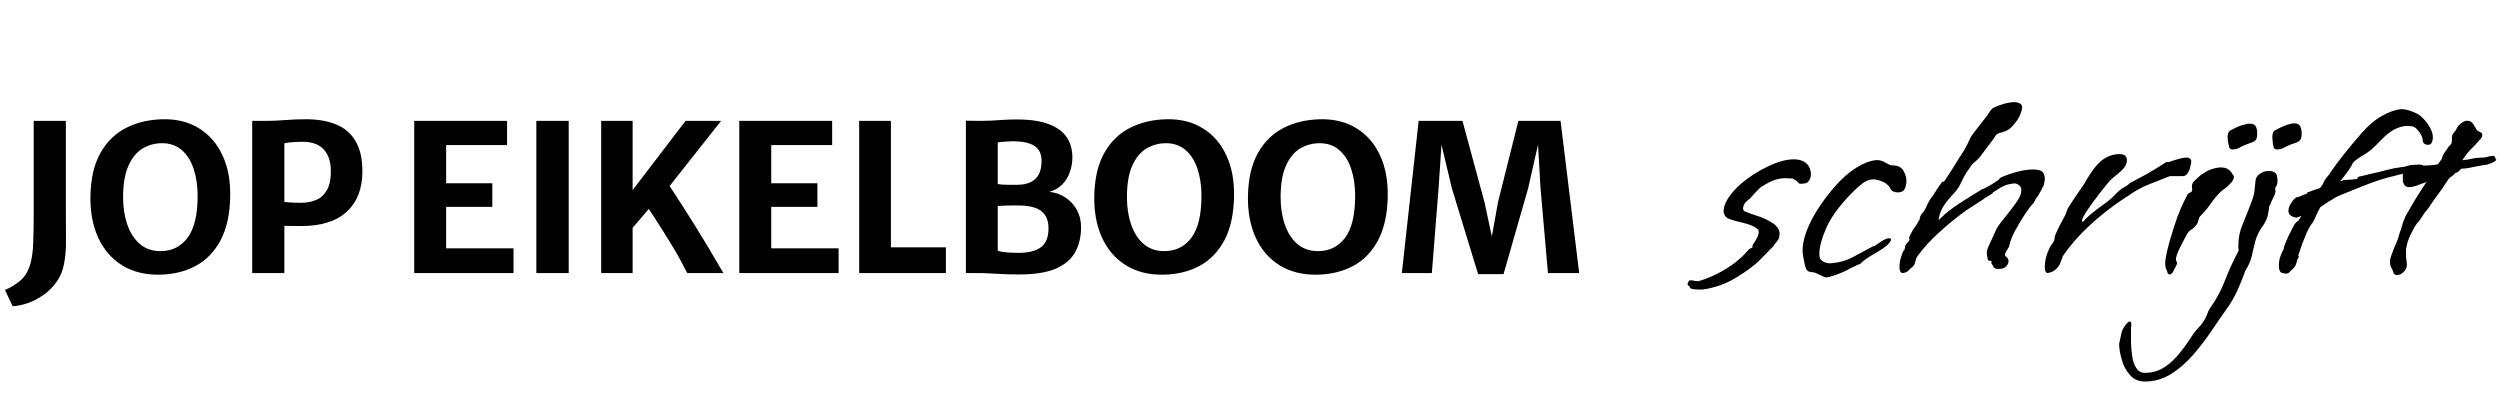
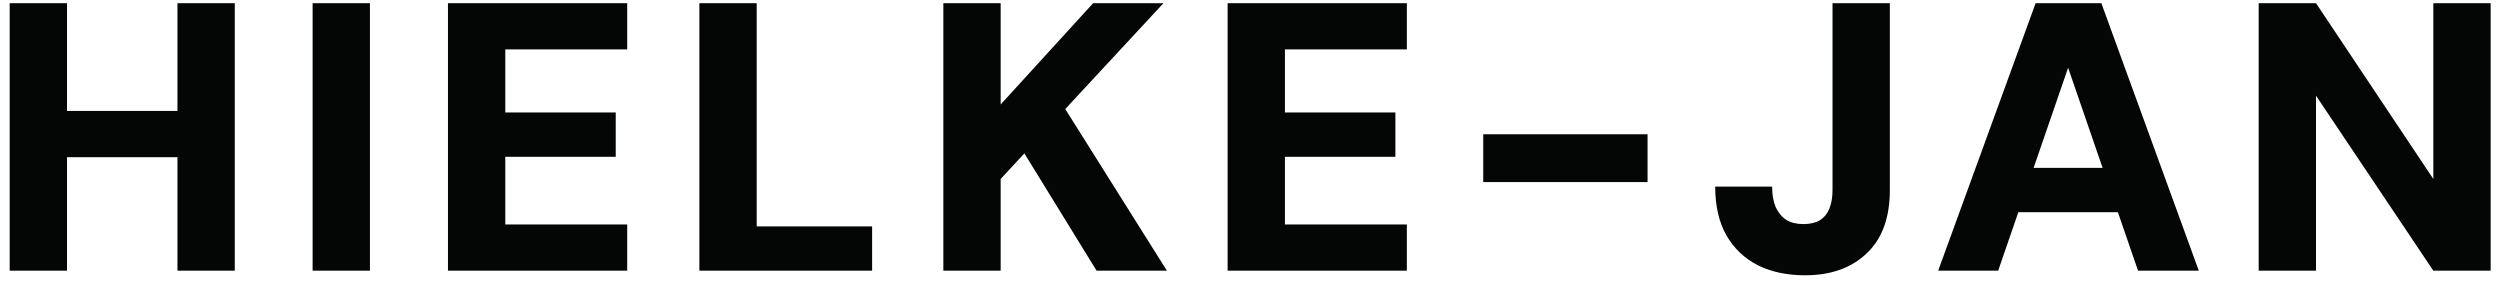
- <svg xmlns="http://www.w3.org/2000/svg" width="293" height="46" viewBox="0 0 293 46" fill="none">
-   <path d="M1.48 35.888L0.58 33.98C1.172 33.748 1.756 33.396 2.332 32.924C2.908 32.46 3.32 31.78 3.568 30.884C3.752 30.228 3.86 29.412 3.892 28.436C3.932 27.46 3.952 26.272 3.952 24.872V14.168H7.72V24.824C7.72 25.984 7.724 27.08 7.732 28.112C7.748 29.144 7.672 30.084 7.504 30.932C7.352 31.756 7.048 32.476 6.592 33.092C6.144 33.708 5.616 34.22 5.008 34.628C4.408 35.036 3.796 35.344 3.172 35.552C2.548 35.76 1.984 35.872 1.48 35.888ZM18.735 32.192C17.023 32.224 15.551 31.86 14.319 31.1C13.087 30.332 12.151 29.252 11.511 27.86C10.871 26.46 10.567 24.832 10.599 22.976C10.639 20.92 11.031 19.236 11.775 17.924C12.519 16.604 13.523 15.624 14.787 14.984C16.051 14.344 17.483 14.008 19.083 13.976C20.723 13.944 22.139 14.3 23.331 15.044C24.531 15.78 25.447 16.836 26.079 18.212C26.719 19.58 27.019 21.196 26.979 23.06C26.939 25.116 26.563 26.816 25.851 28.16C25.139 29.496 24.171 30.496 22.947 31.16C21.723 31.816 20.319 32.16 18.735 32.192ZM18.807 29.432C20.143 29.432 21.203 28.908 21.987 27.86C22.771 26.812 23.163 25.172 23.163 22.94C23.163 21.772 23.007 20.724 22.695 19.796C22.391 18.868 21.931 18.136 21.315 17.6C20.699 17.056 19.927 16.784 18.999 16.784C18.167 16.784 17.403 16.992 16.707 17.408C16.019 17.824 15.467 18.496 15.051 19.424C14.635 20.352 14.427 21.584 14.427 23.12C14.427 24.296 14.591 25.36 14.919 26.312C15.247 27.264 15.735 28.024 16.383 28.592C17.031 29.152 17.839 29.432 18.807 29.432ZM29.56 32V14.168H31.084C31.868 14.168 32.648 14.136 33.424 14.072C34.2 14.008 35.012 13.976 35.86 13.976C37.236 13.976 38.416 14.18 39.4 14.588C40.384 14.988 41.14 15.636 41.668 16.532C42.204 17.428 42.472 18.608 42.472 20.072C42.472 22.112 41.86 23.692 40.636 24.812C39.42 25.932 37.656 26.492 35.344 26.492C34.84 26.492 34.428 26.488 34.108 26.48C33.796 26.472 33.536 26.468 33.328 26.468V32H29.56ZM33.328 23.66C33.632 23.7 33.944 23.728 34.264 23.744C34.592 23.76 34.928 23.768 35.272 23.768C35.912 23.768 36.496 23.66 37.024 23.444C37.56 23.228 37.984 22.852 38.296 22.316C38.616 21.78 38.776 21.028 38.776 20.06C38.776 18.924 38.48 18.056 37.888 17.456C37.296 16.856 36.404 16.576 35.212 16.616C34.908 16.624 34.588 16.64 34.252 16.664C33.916 16.688 33.608 16.728 33.328 16.784V23.66ZM48.545 32V14.168H59.429V17H52.289V21.476H57.701V24.248H52.289V29.108H60.185V32H48.545ZM62.86 32V14.168H66.652V32H62.86ZM70.46 32V14.168H74.144V22.28L80.348 14.168H84.512L77.636 22.868L76.892 23.492L73.604 27.332L74.144 24.836V32H70.46ZM79.82 30.62C79.508 30.044 79.176 29.464 78.824 28.88C78.472 28.288 78.112 27.704 77.744 27.128C77.384 26.552 77.028 25.996 76.676 25.46C76.324 24.924 75.992 24.416 75.68 23.936L77.012 22.664L78.164 21.356C78.364 21.628 78.636 22.032 78.98 22.568C79.332 23.096 79.724 23.704 80.156 24.392C80.596 25.08 81.048 25.796 81.512 26.54C81.976 27.284 82.424 28.016 82.856 28.736C83.288 29.456 83.676 30.112 84.02 30.704C84.108 30.848 84.192 30.992 84.272 31.136C84.36 31.28 84.444 31.424 84.524 31.568C84.612 31.712 84.7 31.856 84.788 32H80.552C80.448 31.84 80.348 31.664 80.252 31.472C80.164 31.272 80.02 30.988 79.82 30.62ZM86.644 32V14.168H97.528V17H90.388V21.476H95.8V24.248H90.388V29.108H98.284V32H86.644ZM100.695 32V14.168H104.415V28.988H110.859V32H100.695ZM113.202 32V14.144L115.014 14.168C115.414 14.168 115.822 14.156 116.238 14.132C116.654 14.1 117.102 14.072 117.582 14.048C118.062 14.016 118.602 14 119.202 14C120.73 14 121.97 14.184 122.922 14.552C123.882 14.912 124.582 15.424 125.022 16.088C125.462 16.752 125.682 17.536 125.682 18.44C125.682 19.04 125.582 19.62 125.382 20.18C125.19 20.732 124.894 21.212 124.494 21.62C124.094 22.028 123.59 22.316 122.982 22.484C123.686 22.556 124.318 22.78 124.878 23.156C125.438 23.524 125.882 24.008 126.21 24.608C126.538 25.2 126.702 25.868 126.702 26.612C126.702 27.7 126.482 28.66 126.042 29.492C125.61 30.324 124.862 30.98 123.798 31.46C122.742 31.932 121.27 32.168 119.382 32.168C118.614 32.168 117.822 32.144 117.006 32.096C116.198 32.056 115.558 32.024 115.086 32H113.202ZM116.934 21.572C117.078 21.596 117.25 21.616 117.45 21.632C117.65 21.64 117.858 21.648 118.074 21.656C118.298 21.656 118.506 21.656 118.698 21.656C118.898 21.656 119.074 21.656 119.226 21.656C120.122 21.656 120.818 21.436 121.314 20.996C121.818 20.556 122.07 19.836 122.07 18.836C122.07 18.02 121.782 17.436 121.206 17.084C120.638 16.732 119.814 16.556 118.734 16.556C118.614 16.556 118.426 16.564 118.17 16.58C117.914 16.588 117.666 16.604 117.426 16.628C117.186 16.644 117.022 16.672 116.934 16.712V21.572ZM116.934 29.36C117.046 29.432 117.246 29.488 117.534 29.528C117.83 29.568 118.146 29.596 118.482 29.612C118.818 29.628 119.118 29.636 119.382 29.636C120.518 29.636 121.386 29.42 121.986 28.988C122.586 28.548 122.886 27.804 122.886 26.756C122.886 25.852 122.602 25.18 122.034 24.74C121.474 24.3 120.574 24.08 119.334 24.08C119.158 24.08 118.954 24.08 118.722 24.08C118.498 24.08 118.266 24.084 118.026 24.092C117.794 24.1 117.582 24.108 117.39 24.116C117.198 24.124 117.046 24.14 116.934 24.164V29.36ZM136.384 32.192C134.672 32.224 133.2 31.86 131.968 31.1C130.736 30.332 129.8 29.252 129.16 27.86C128.52 26.46 128.216 24.832 128.248 22.976C128.288 20.92 128.68 19.236 129.424 17.924C130.168 16.604 131.172 15.624 132.436 14.984C133.7 14.344 135.132 14.008 136.732 13.976C138.372 13.944 139.788 14.3 140.98 15.044C142.18 15.78 143.096 16.836 143.728 18.212C144.368 19.58 144.668 21.196 144.628 23.06C144.588 25.116 144.212 26.816 143.5 28.16C142.788 29.496 141.82 30.496 140.596 31.16C139.372 31.816 137.968 32.16 136.384 32.192ZM136.456 29.432C137.792 29.432 138.852 28.908 139.636 27.86C140.42 26.812 140.812 25.172 140.812 22.94C140.812 21.772 140.656 20.724 140.344 19.796C140.04 18.868 139.58 18.136 138.964 17.6C138.348 17.056 137.576 16.784 136.648 16.784C135.816 16.784 135.052 16.992 134.356 17.408C133.668 17.824 133.116 18.496 132.7 19.424C132.284 20.352 132.076 21.584 132.076 23.12C132.076 24.296 132.24 25.36 132.568 26.312C132.896 27.264 133.384 28.024 134.032 28.592C134.68 29.152 135.488 29.432 136.456 29.432ZM154.396 32.192C152.684 32.224 151.212 31.86 149.98 31.1C148.748 30.332 147.812 29.252 147.172 27.86C146.532 26.46 146.228 24.832 146.26 22.976C146.3 20.92 146.692 19.236 147.436 17.924C148.18 16.604 149.184 15.624 150.448 14.984C151.712 14.344 153.144 14.008 154.744 13.976C156.384 13.944 157.8 14.3 158.992 15.044C160.192 15.78 161.108 16.836 161.74 18.212C162.38 19.58 162.68 21.196 162.64 23.06C162.6 25.116 162.224 26.816 161.512 28.16C160.8 29.496 159.832 30.496 158.608 31.16C157.384 31.816 155.98 32.16 154.396 32.192ZM154.468 29.432C155.804 29.432 156.864 28.908 157.648 27.86C158.432 26.812 158.824 25.172 158.824 22.94C158.824 21.772 158.668 20.724 158.356 19.796C158.052 18.868 157.592 18.136 156.976 17.6C156.36 17.056 155.588 16.784 154.66 16.784C153.828 16.784 153.064 16.992 152.368 17.408C151.68 17.824 151.128 18.496 150.712 19.424C150.296 20.352 150.088 21.584 150.088 23.12C150.088 24.296 150.252 25.36 150.58 26.312C150.908 27.264 151.396 28.024 152.044 28.592C152.692 29.152 153.5 29.432 154.468 29.432ZM164.297 32L166.265 14.168H171.401L173.981 23.696L174.845 27.716L175.565 23.696L177.953 14.168H182.897L185.081 32H181.421L180.545 22.004L180.257 16.952L179.093 22.088L176.213 32.132H173.237L170.165 22.088L168.941 16.952L168.605 22.004L167.813 32H164.297Z" fill="black" />
-   <path d="M199.286 33.938C198.923 33.938 198.617 33.915 198.368 33.87C198.119 33.825 198.005 33.723 198.028 33.564C197.983 33.564 197.915 33.519 197.824 33.428L197.79 33.36C197.79 33.179 197.847 33.031 197.96 32.918L197.994 32.884C198.017 32.861 198.051 32.85 198.096 32.85C198.255 32.85 198.436 32.873 198.64 32.918C198.844 32.963 198.991 32.975 199.082 32.952C200.057 32.657 200.941 32.283 201.734 31.83C202.55 31.377 203.241 30.901 203.808 30.402C204.035 30.221 204.239 30.028 204.42 29.824C204.624 29.62 204.805 29.427 204.964 29.246C205.009 29.178 205.077 29.133 205.168 29.11C205.281 29.065 205.349 29.031 205.372 29.008L205.406 28.974C205.406 28.929 205.395 28.895 205.372 28.872C205.372 28.827 205.395 28.759 205.44 28.668C205.893 28.033 206.12 27.546 206.12 27.206C206.12 27.002 206.063 26.877 205.95 26.832C205.701 26.605 205.349 26.424 204.896 26.288C204.465 26.152 204.035 26.039 203.604 25.948C203.173 25.835 202.845 25.733 202.618 25.642C202.21 25.461 202.006 25.155 202.006 24.724C202.006 24.293 202.176 23.806 202.516 23.262C202.879 22.695 203.377 22.129 204.012 21.562C205.032 20.701 206.109 20.009 207.242 19.488C208.375 18.944 209.373 18.672 210.234 18.672C210.687 18.672 211.084 18.763 211.424 18.944C211.764 19.125 212.002 19.42 212.138 19.828C212.206 20.032 212.24 20.225 212.24 20.406C212.24 20.701 212.161 20.961 212.002 21.188C211.866 21.392 211.696 21.494 211.492 21.494C211.447 21.494 211.356 21.505 211.22 21.528C211.107 21.551 211.005 21.551 210.914 21.528C210.823 21.483 210.733 21.403 210.642 21.29C210.551 21.177 210.483 21.12 210.438 21.12H210.404C210.313 21.075 210.245 21.029 210.2 20.984C210.177 20.939 210.109 20.916 209.996 20.916H209.86L209.18 20.882C208.84 20.882 208.455 20.95 208.024 21.086C207.593 21.222 207.083 21.483 206.494 21.868V21.834C206.29 21.993 206.075 22.197 205.848 22.446C205.621 22.673 205.406 22.911 205.202 23.16C205.066 23.296 204.907 23.432 204.726 23.568C204.567 23.704 204.465 23.829 204.42 23.942C204.329 24.123 204.284 24.282 204.284 24.418C204.284 24.554 204.341 24.667 204.454 24.758C204.817 24.917 205.315 25.098 205.95 25.302C206.585 25.483 207.242 25.801 207.922 26.254C208.058 26.345 208.194 26.492 208.33 26.696C208.489 26.877 208.568 27.115 208.568 27.41C208.568 27.637 208.523 27.852 208.432 28.056C208.364 28.169 208.262 28.305 208.126 28.464C207.99 28.6 207.899 28.725 207.854 28.838L207.82 28.872C207.412 29.28 206.891 29.813 206.256 30.47C205.621 31.105 204.726 31.773 203.57 32.476C202.686 33.02 201.859 33.394 201.088 33.598C200.317 33.825 199.717 33.938 199.286 33.938ZM213.982 32.51C213.914 32.51 213.767 32.453 213.54 32.34C213.336 32.249 213.121 32.147 212.894 32.034C212.69 31.943 212.532 31.898 212.418 31.898H212.384C212.09 31.898 211.874 31.807 211.738 31.626C211.625 31.422 211.546 31.184 211.5 30.912C211.455 30.64 211.41 30.413 211.364 30.232C211.296 29.96 211.262 29.677 211.262 29.382C211.262 28.362 211.602 27.183 212.282 25.846C212.985 24.486 213.914 23.149 215.07 21.834C215.886 20.905 216.714 20.179 217.552 19.658C218.391 19.137 219.15 18.842 219.83 18.774C220.193 18.729 220.567 18.819 220.952 19.046C221.338 19.273 221.61 19.386 221.768 19.386H221.802C222.437 19.386 222.868 19.601 223.094 20.032C223.321 20.44 223.434 20.837 223.434 21.222C223.434 21.562 223.355 21.891 223.196 22.208C223.038 22.435 222.788 22.548 222.448 22.548C222.018 22.548 221.734 22.423 221.598 22.174C221.44 21.811 221.145 21.528 220.714 21.324C220.284 21.12 219.876 21.018 219.49 21.018C219.105 21.018 218.686 21.188 218.232 21.528C217.802 21.868 217.36 22.276 216.906 22.752C215.524 24.18 214.56 25.517 214.016 26.764C213.495 27.988 213.234 28.951 213.234 29.654C213.234 29.745 213.234 29.835 213.234 29.926C213.257 29.994 213.268 30.062 213.268 30.13V30.164C213.268 30.323 213.416 30.493 213.71 30.674C214.005 30.833 214.334 30.889 214.696 30.844C215.308 30.776 215.818 30.674 216.226 30.538C216.634 30.402 217.156 30.153 217.79 29.79C217.813 29.79 217.926 29.733 218.13 29.62C218.334 29.507 218.538 29.393 218.742 29.28C218.969 29.144 219.094 29.076 219.116 29.076C219.366 28.94 219.502 28.872 219.524 28.872C219.57 28.872 219.638 28.849 219.728 28.804C219.819 28.736 220.057 28.577 220.442 28.328C220.85 28.056 221.168 27.92 221.394 27.92C221.553 27.92 221.632 27.977 221.632 28.09C221.632 28.181 221.553 28.317 221.394 28.498C221.258 28.679 221.009 28.895 220.646 29.144C220.193 29.439 219.819 29.665 219.524 29.824C219.252 29.983 219.003 30.141 218.776 30.3C218.55 30.436 218.3 30.64 218.028 30.912L217.994 30.946C217.949 30.946 217.824 30.991 217.62 31.082C217.439 31.173 217.258 31.263 217.076 31.354C216.895 31.422 216.793 31.467 216.77 31.49C216.68 31.558 216.442 31.683 216.056 31.864C215.694 32.023 215.308 32.17 214.9 32.306C214.492 32.442 214.186 32.51 213.982 32.51ZM222.922 32C222.718 31.932 222.616 31.694 222.616 31.286C222.616 31.037 222.65 30.753 222.718 30.436C222.809 30.119 222.933 29.745 223.092 29.314V29.416C223.137 29.416 223.183 29.337 223.228 29.178C223.273 29.019 223.285 28.929 223.262 28.906C223.285 28.77 223.375 28.623 223.534 28.464C223.715 28.283 223.795 28.181 223.772 28.158V28.124C223.817 28.033 223.817 27.977 223.772 27.954C223.727 27.931 223.738 27.841 223.806 27.682C224.055 27.161 224.259 26.809 224.418 26.628C224.577 26.424 224.747 26.141 224.928 25.778V25.846C224.951 25.846 224.973 25.755 224.996 25.574C225.041 25.393 225.098 25.245 225.166 25.132V25.2C225.189 25.109 225.234 25.03 225.302 24.962C225.393 24.871 225.449 24.815 225.472 24.792C225.676 24.429 225.812 24.157 225.88 23.976C225.971 23.795 226.061 23.625 226.152 23.466C226.265 23.285 226.447 23.035 226.696 22.718H226.662C226.753 22.605 226.877 22.412 227.036 22.14C227.217 21.868 227.376 21.641 227.512 21.46C227.671 21.256 227.75 21.199 227.75 21.29V21.324C227.75 21.392 227.841 21.29 228.022 21.018C228.203 20.746 228.419 20.417 228.668 20.032C228.917 19.624 229.144 19.261 229.348 18.944C229.552 18.604 229.677 18.4 229.722 18.332V18.366C229.767 18.298 229.858 18.151 229.994 17.924C230.153 17.675 230.243 17.539 230.266 17.516H230.232C230.459 17.153 230.606 16.881 230.674 16.7C230.765 16.496 230.855 16.303 230.946 16.122C231.059 15.918 231.252 15.646 231.524 15.306L232.714 13.776C232.827 13.663 232.963 13.47 233.122 13.198C233.303 12.903 233.485 12.711 233.666 12.62C233.983 12.461 234.369 12.314 234.822 12.178C235.298 12.042 235.717 11.974 236.08 11.974C236.329 11.974 236.533 12.019 236.692 12.11C236.873 12.178 236.975 12.325 236.998 12.552C236.975 12.892 236.851 13.289 236.624 13.742C236.397 14.173 236.057 14.603 235.604 15.034C235.332 15.261 235.003 15.419 234.618 15.51C234.233 15.578 233.961 15.737 233.802 15.986H233.836C233.587 16.349 233.269 16.779 232.884 17.278C232.521 17.754 232.249 18.117 232.068 18.366C231.887 18.593 231.683 18.797 231.456 18.978C231.229 19.159 231.048 19.363 230.912 19.59C230.572 20.043 230.323 20.429 230.164 20.746C230.005 21.063 229.847 21.381 229.688 21.698C229.552 21.993 229.303 22.333 228.94 22.718C228.283 23.421 227.841 23.999 227.614 24.452C227.387 24.883 227.251 25.336 227.206 25.812C227.297 25.699 227.399 25.597 227.512 25.506C228.011 25.007 228.702 24.463 229.586 23.874C230.493 23.285 231.422 22.707 232.374 22.14H232.442C232.465 22.14 232.578 22.083 232.782 21.97C233.009 21.857 233.247 21.721 233.496 21.562C233.768 21.381 233.995 21.233 234.176 21.12C234.357 20.984 234.414 20.916 234.346 20.916H234.312C234.561 20.757 234.992 20.576 235.604 20.372C236.624 20.032 237.508 19.862 238.256 19.862C238.755 19.862 239.117 19.941 239.344 20.1C239.548 20.304 239.65 20.587 239.65 20.95C239.65 21.222 239.582 21.551 239.446 21.936V21.868C239.423 21.868 239.378 21.959 239.31 22.14C239.242 22.299 239.163 22.435 239.072 22.548C239.049 22.639 238.97 22.786 238.834 22.99C238.698 23.171 238.63 23.262 238.63 23.262V23.228C238.517 23.5 238.403 23.704 238.29 23.84C238.177 23.953 238.041 24.112 237.882 24.316C237.678 24.588 237.406 24.985 237.066 25.506C236.749 26.027 236.431 26.571 236.114 27.138C235.819 27.705 235.615 28.237 235.502 28.736C235.479 28.895 235.377 29.099 235.196 29.348C235.037 29.597 234.969 29.779 234.992 29.892V29.926C234.992 29.971 235.037 30.028 235.128 30.096C235.219 30.164 235.275 30.221 235.298 30.266C235.366 30.357 235.4 30.47 235.4 30.606C235.4 30.81 235.309 31.014 235.128 31.218C234.947 31.422 234.652 31.524 234.244 31.524C233.949 31.524 233.757 31.456 233.666 31.32C233.598 31.184 233.507 31.037 233.394 30.878V30.538L233.258 30.572H233.19C233.099 30.572 233.02 30.515 232.952 30.402V30.368C232.952 30.277 232.929 30.153 232.884 29.994C232.861 29.813 232.85 29.677 232.85 29.586C232.85 29.427 232.918 29.189 233.054 28.872C233.19 28.555 233.337 28.237 233.496 27.92C233.655 27.58 233.768 27.331 233.836 27.172C233.927 26.9 234.153 26.526 234.516 26.05C234.879 25.574 235.264 25.087 235.672 24.588C236.08 24.067 236.386 23.636 236.59 23.296C236.703 23.092 236.783 22.911 236.828 22.752C236.873 22.571 236.896 22.412 236.896 22.276C236.896 22.027 236.817 21.845 236.658 21.732C236.522 21.596 236.341 21.517 236.114 21.494C236.023 21.494 235.865 21.517 235.638 21.562C235.434 21.585 235.219 21.641 234.992 21.732C234.901 21.755 234.72 21.845 234.448 22.004C234.199 22.163 233.961 22.31 233.734 22.446C233.53 22.582 233.462 22.65 233.53 22.65H233.564C233.383 22.763 233.213 22.865 233.054 22.956C232.918 23.024 232.737 23.137 232.51 23.296C232.442 23.364 232.261 23.489 231.966 23.67C231.694 23.851 231.411 24.033 231.116 24.214C230.844 24.395 230.651 24.52 230.538 24.588C229.427 25.381 228.362 26.243 227.342 27.172C226.322 28.079 225.449 29.031 224.724 30.028C224.633 30.141 224.565 30.3 224.52 30.504C224.475 30.708 224.418 30.878 224.35 31.014C224.259 31.173 224.169 31.286 224.078 31.354C223.987 31.399 223.919 31.445 223.874 31.49C223.693 31.717 223.511 31.864 223.33 31.932C223.171 31.977 223.035 32 222.922 32ZM239.955 32C239.751 31.955 239.649 31.717 239.649 31.286C239.649 30.538 239.865 29.733 240.295 28.872C240.431 28.713 240.545 28.555 240.635 28.396C240.749 28.237 240.805 28.056 240.805 27.852C240.805 27.716 240.873 27.512 241.009 27.24C241.145 26.945 241.293 26.639 241.451 26.322C241.633 25.982 241.791 25.687 241.927 25.438C242.063 25.189 242.131 25.041 242.131 24.996C242.177 24.883 242.222 24.758 242.267 24.622C242.335 24.463 242.369 24.384 242.369 24.384C242.596 24.044 242.868 23.625 243.185 23.126C243.525 22.627 243.922 22.049 244.375 21.392H244.341C244.659 20.871 244.942 20.429 245.191 20.066C245.463 19.681 245.713 19.375 245.939 19.148C246.665 18.423 247.492 18.06 248.421 18.06C248.988 18.06 249.271 18.309 249.271 18.808C249.271 19.239 249.011 19.681 248.489 20.134C248.285 20.315 248.07 20.497 247.843 20.678C247.639 20.837 247.447 21.007 247.265 21.188C247.084 21.392 246.835 21.698 246.517 22.106C246.2 22.491 245.826 22.979 245.395 23.568C245.35 23.636 245.225 23.806 245.021 24.078C244.84 24.327 244.647 24.611 244.443 24.928C244.262 25.223 244.126 25.483 244.035 25.71C243.967 25.914 244.013 26.005 244.171 25.982C244.489 25.529 245.271 24.86 246.517 23.976C247.039 23.613 247.469 23.251 247.809 22.888C248.149 22.525 248.489 22.231 248.829 22.004C248.943 21.959 249.067 21.891 249.203 21.8C249.339 21.709 249.487 21.585 249.645 21.426H249.679C250.291 21.109 250.949 20.757 251.651 20.372C252.354 19.964 253.091 19.511 253.861 19.012C253.929 18.967 254.02 18.967 254.133 19.012C255.153 18.649 255.856 18.468 256.241 18.468C256.627 18.468 256.819 18.638 256.819 18.978C256.819 19.046 256.785 19.216 256.717 19.488C256.672 19.76 256.57 20.021 256.411 20.27C256.275 20.519 256.071 20.644 255.799 20.644H254.303C253.555 20.939 252.751 21.256 251.889 21.596C251.051 21.913 250.178 22.401 249.271 23.058H249.237C245.905 25.257 243.412 27.58 241.757 30.028C241.735 30.141 241.689 30.277 241.621 30.436C241.553 30.595 241.474 30.787 241.383 31.014C241.043 31.603 240.567 31.932 239.955 32ZM261.683 17.516C261.479 17.516 261.343 17.448 261.275 17.312C261.229 17.153 261.195 17.006 261.173 16.87C261.15 16.757 261.127 16.632 261.105 16.496C261.082 16.36 261.071 16.224 261.071 16.088C261.071 15.907 261.093 15.748 261.139 15.612C261.207 15.453 261.32 15.329 261.479 15.238C262 14.966 262.442 14.773 262.805 14.66C263.167 14.547 263.462 14.49 263.689 14.49C264.029 14.49 264.255 14.592 264.369 14.796C264.482 15 264.539 15.261 264.539 15.578C264.539 15.669 264.539 15.759 264.539 15.85C264.539 15.918 264.527 16.009 264.505 16.122C264.437 16.417 264.21 16.621 263.825 16.734C263.462 16.847 263.156 16.961 262.907 17.074C262.748 17.165 262.555 17.267 262.329 17.38C262.125 17.471 261.932 17.516 261.751 17.516H261.683ZM254.271 32.17C254.18 32.17 254.101 32.102 254.033 31.966C253.987 31.785 253.931 31.626 253.863 31.49C253.795 31.354 253.761 31.15 253.761 30.878C253.761 30.561 253.829 30.096 253.965 29.484C254.101 28.872 254.361 27.954 254.747 26.73C255.041 25.801 255.313 25.053 255.563 24.486C255.812 23.919 256.073 23.375 256.345 22.854V22.82C256.413 22.729 256.515 22.65 256.651 22.582C256.787 22.514 256.877 22.446 256.923 22.378H256.889C256.934 22.333 256.945 22.265 256.923 22.174C256.9 22.061 256.889 21.959 256.889 21.868C256.889 21.619 256.968 21.415 257.127 21.256C257.308 21.075 257.489 20.905 257.671 20.746C257.852 20.565 258.135 20.361 258.521 20.134C258.906 19.907 259.359 19.749 259.881 19.658C259.949 19.635 260.017 19.624 260.085 19.624C260.153 19.624 260.221 19.624 260.289 19.624C260.674 19.624 260.969 19.703 261.173 19.862C261.377 20.021 261.524 20.191 261.615 20.372C261.66 20.417 261.705 20.474 261.751 20.542C261.796 20.61 261.819 20.689 261.819 20.78C261.819 20.871 261.773 20.995 261.683 21.154C261.615 21.29 261.456 21.471 261.207 21.698C261.093 21.834 260.923 21.981 260.697 22.14C260.493 22.276 260.3 22.435 260.119 22.616C259.892 22.843 259.677 23.092 259.473 23.364C259.269 23.636 259.076 23.897 258.895 24.146C258.736 24.373 258.566 24.588 258.385 24.792C258.203 24.973 258.022 25.166 257.841 25.37C257.75 25.461 257.682 25.631 257.637 25.88C257.591 26.107 257.489 26.299 257.331 26.458C257.172 26.662 256.991 26.821 256.787 26.934C256.605 27.047 256.458 27.206 256.345 27.41V27.376C256.231 27.58 256.107 27.818 255.971 28.09C255.835 28.362 255.699 28.623 255.563 28.872C255.336 29.325 255.189 29.665 255.121 29.892C255.053 30.096 255.019 30.255 255.019 30.368C255.019 30.504 255.041 30.595 255.087 30.64C255.155 30.685 255.166 30.799 255.121 30.98C255.03 31.184 254.905 31.433 254.747 31.728C254.611 32.023 254.452 32.17 254.271 32.17ZM266.894 17.516C266.69 17.516 266.554 17.448 266.486 17.312C266.44 17.153 266.406 17.006 266.384 16.87C266.384 16.757 266.372 16.632 266.35 16.496C266.327 16.36 266.316 16.224 266.316 16.088C266.316 15.907 266.338 15.748 266.384 15.612C266.429 15.453 266.531 15.329 266.69 15.238C267.664 14.717 268.401 14.456 268.9 14.456C269.24 14.456 269.466 14.569 269.58 14.796C269.693 15 269.75 15.261 269.75 15.578C269.75 15.669 269.75 15.759 269.75 15.85C269.75 15.918 269.738 16.009 269.716 16.122C269.648 16.417 269.432 16.621 269.07 16.734C268.707 16.847 268.401 16.961 268.152 17.074C267.97 17.165 267.766 17.267 267.54 17.38C267.336 17.471 267.143 17.516 266.962 17.516H266.894ZM251.39 44.716C250.642 44.716 250.052 44.455 249.622 43.934C249.168 43.435 248.851 42.835 248.67 42.132C248.466 41.452 248.364 40.84 248.364 40.296C248.477 39.775 248.568 39.355 248.636 39.038C248.681 38.743 248.885 38.369 249.248 37.916C249.406 37.757 249.531 37.678 249.622 37.678C249.735 37.678 249.792 37.791 249.792 38.018C249.769 38.245 249.758 38.494 249.758 38.766C249.758 39.106 249.758 39.548 249.758 40.092C249.758 40.636 249.803 41.18 249.894 41.724C249.962 42.291 250.12 42.755 250.37 43.118C250.596 43.503 250.936 43.696 251.39 43.696C252.251 43.696 253.022 43.469 253.702 43.016C254.359 42.585 254.96 42.019 255.504 41.316C256.048 40.636 256.558 39.922 257.034 39.174C257.215 38.902 257.419 38.653 257.646 38.426C257.872 38.199 258.065 37.961 258.224 37.712C258.405 37.44 258.552 37.157 258.666 36.862C258.756 36.567 258.881 36.307 259.04 36.08C259.742 35.105 260.32 34.029 260.774 32.85C261.227 31.671 261.76 30.515 262.372 29.382C262.349 29.269 262.338 29.155 262.338 29.042C262.338 28.929 262.338 28.827 262.338 28.736C262.338 27.875 262.508 27.047 262.848 26.254C263.188 25.438 263.505 24.645 263.8 23.874C264.072 23.171 264.219 22.616 264.242 22.208C264.287 21.777 264.321 21.437 264.344 21.188C264.366 20.916 264.491 20.678 264.718 20.474C265.08 20.179 265.466 20.032 265.874 20.032C266.418 20.032 266.746 20.213 266.86 20.576C266.882 20.667 266.894 20.769 266.894 20.882C266.916 20.973 266.928 21.075 266.928 21.188C266.928 21.369 266.894 21.551 266.826 21.732C266.712 21.891 266.656 22.027 266.656 22.14C266.656 22.185 266.656 22.231 266.656 22.276C266.678 22.299 266.69 22.344 266.69 22.412C266.69 22.48 266.667 22.582 266.622 22.718C266.599 22.831 266.52 23.013 266.384 23.262C266.27 23.489 266.191 23.659 266.146 23.772C266.123 23.885 266.055 24.033 265.942 24.214C265.942 24.395 265.896 24.701 265.806 25.132C265.738 25.563 265.511 26.05 265.126 26.594C264.74 27.138 264.468 27.705 264.31 28.294C264.174 28.861 264.038 29.439 263.902 30.028C263.766 30.595 263.516 31.161 263.154 31.728C262.882 32.499 262.576 33.258 262.236 34.006C261.896 34.777 261.454 35.536 260.91 36.284C260.388 37.009 259.81 37.848 259.176 38.8C258.518 39.775 257.804 40.704 257.034 41.588C256.24 42.495 255.379 43.243 254.45 43.832C253.498 44.421 252.478 44.716 251.39 44.716ZM267.93 32.068C267.839 32.068 267.76 32.057 267.692 32.034C267.624 32.011 267.567 32 267.522 32C267.227 31.955 267.08 31.66 267.08 31.116C267.08 30.912 267.103 30.685 267.148 30.436C267.216 30.164 267.318 29.869 267.454 29.552V29.586C267.477 29.473 267.522 29.382 267.59 29.314C267.658 29.223 267.681 29.155 267.658 29.11C267.658 28.997 267.726 28.781 267.862 28.464C268.021 28.124 268.1 27.943 268.1 27.92V27.886C268.145 27.773 268.236 27.591 268.372 27.342C268.508 27.07 268.599 26.889 268.644 26.798C268.825 26.435 268.961 26.209 269.052 26.118C269.143 26.027 269.222 25.959 269.29 25.914C269.381 25.869 269.483 25.733 269.596 25.506L269.63 25.472C269.63 25.472 269.641 25.461 269.664 25.438C269.687 25.393 269.709 25.347 269.732 25.302C269.641 25.325 269.551 25.359 269.46 25.404C269.392 25.427 269.29 25.461 269.154 25.506H269.12C269.007 25.506 268.848 25.461 268.644 25.37C268.44 25.257 268.315 25.143 268.27 25.03C268.225 24.894 268.202 24.792 268.202 24.724C268.202 24.429 268.315 24.112 268.542 23.772C268.769 23.409 268.995 23.183 269.222 23.092H269.256C269.369 23.092 269.517 23.047 269.698 22.956C269.879 22.865 270.038 22.797 270.174 22.752H270.242C270.31 22.752 270.355 22.718 270.378 22.65C270.401 22.559 270.491 22.503 270.65 22.48C270.65 22.48 270.797 22.423 271.092 22.31C271.409 22.197 271.681 22.106 271.908 22.038C271.999 21.902 272.089 21.777 272.18 21.664C272.271 21.551 272.305 21.483 272.282 21.46C272.373 21.256 272.486 21.063 272.622 20.882C272.781 20.678 272.939 20.485 273.098 20.304H273.064C273.54 19.601 274.084 18.865 274.696 18.094C275.308 17.323 275.999 16.496 276.77 15.612C277.586 14.683 278.391 14.003 279.184 13.572C280 13.119 280.737 12.858 281.394 12.79C281.779 12.79 282.21 12.881 282.686 13.062C283.162 13.243 283.502 13.425 283.706 13.606C284.114 13.969 284.454 14.377 284.726 14.83C284.998 15.283 285.134 15.703 285.134 16.088C285.134 16.315 285.089 16.519 284.998 16.7V16.734C284.907 16.893 284.76 16.972 284.556 16.972C284.397 16.972 284.25 16.927 284.114 16.836C284.001 16.723 283.944 16.587 283.944 16.428C283.921 16.088 283.751 15.725 283.434 15.34C283.139 14.955 282.845 14.773 282.55 14.796C282.459 14.773 282.312 14.762 282.108 14.762C281.677 14.762 281.201 14.887 280.68 15.136C280.181 15.385 279.626 15.827 279.014 16.462C278.538 16.961 278.153 17.335 277.858 17.584C277.563 17.811 277.303 17.992 277.076 18.128C276.872 18.241 276.668 18.366 276.464 18.502C276.283 18.615 276.056 18.797 275.784 19.046C275.693 19.273 275.501 19.601 275.206 20.032C274.911 20.44 274.594 20.848 274.254 21.256C274.367 21.211 274.469 21.177 274.56 21.154C274.673 21.109 274.787 21.086 274.9 21.086C275.036 21.086 275.263 21.075 275.58 21.052C275.897 21.007 276.135 20.984 276.294 20.984V20.916C276.294 20.803 276.351 20.735 276.464 20.712H276.43C276.679 20.644 276.929 20.587 277.178 20.542C277.45 20.474 277.722 20.406 277.994 20.338C278.561 20.225 279.127 20.089 279.694 19.93C280.283 19.771 280.861 19.658 281.428 19.59C281.609 19.59 281.836 19.545 282.108 19.454C282.38 19.363 282.618 19.318 282.822 19.318C282.958 19.318 283.071 19.318 283.162 19.318C283.253 19.295 283.377 19.284 283.536 19.284C283.717 19.284 283.887 19.329 284.046 19.42C284.205 19.511 284.295 19.635 284.318 19.794C284.295 19.975 284.216 20.066 284.08 20.066C283.967 20.066 283.819 20.066 283.638 20.066C283.547 20.066 283.377 20.077 283.128 20.1C282.879 20.123 282.539 20.179 282.108 20.27C281.791 20.338 281.575 20.383 281.462 20.406C281.371 20.429 281.269 20.451 281.156 20.474C281.065 20.497 280.85 20.553 280.51 20.644C279.626 20.848 278.674 21.143 277.654 21.528C276.657 21.913 275.523 22.367 274.254 22.888C273.914 23.024 273.54 23.228 273.132 23.5C272.724 23.749 272.327 24.01 271.942 24.282C271.738 24.645 271.568 24.985 271.432 25.302C271.319 25.597 271.171 25.891 270.99 26.186H270.956C270.775 26.435 270.582 26.775 270.378 27.206C270.197 27.637 270.015 28.079 269.834 28.532C269.675 28.963 269.551 29.325 269.46 29.62C269.369 29.915 269.335 30.051 269.358 30.028C269.403 30.005 269.426 30.017 269.426 30.062C269.449 30.085 269.437 30.119 269.392 30.164C269.301 30.277 269.233 30.436 269.188 30.64C269.143 30.844 269.086 31.014 269.018 31.15C268.927 31.286 268.825 31.411 268.712 31.524C268.621 31.615 268.542 31.683 268.474 31.728C268.383 31.864 268.293 31.955 268.202 32C268.111 32.045 268.021 32.068 267.93 32.068ZM280.931 32.238C280.727 32.238 280.591 32.147 280.523 31.966C280.455 31.739 280.353 31.513 280.217 31.286C280.104 31.037 280.081 30.697 280.149 30.266C280.149 30.266 280.195 30.141 280.285 29.892C280.376 29.62 280.467 29.371 280.557 29.144C280.671 28.895 280.784 28.634 280.897 28.362C281.011 28.09 281.135 27.705 281.271 27.206C281.362 26.979 281.475 26.628 281.611 26.152C281.77 25.676 281.963 25.245 282.189 24.86V24.894C282.529 24.282 282.881 23.681 283.243 23.092C283.629 22.48 284.014 21.879 284.399 21.29C284.286 21.381 284.127 21.449 283.923 21.494C283.674 21.585 283.402 21.687 283.107 21.8C282.813 21.891 282.563 21.936 282.359 21.936C282.065 21.936 281.861 21.823 281.747 21.596C281.657 21.369 281.611 21.256 281.611 21.256V21.222C281.611 20.973 281.611 20.712 281.611 20.44C281.634 20.145 281.815 19.896 282.155 19.692H282.189C282.235 19.692 282.303 19.703 282.393 19.726C282.507 19.749 282.575 19.76 282.597 19.76C282.688 19.715 282.801 19.647 282.937 19.556C283.073 19.465 283.221 19.42 283.379 19.42H283.413C283.799 19.42 284.207 19.409 284.637 19.386C285.068 19.363 285.431 19.318 285.725 19.25C285.861 19.069 285.986 18.899 286.099 18.74C286.213 18.559 286.258 18.445 286.235 18.4C286.258 18.287 286.337 18.128 286.473 17.924C286.632 17.697 286.745 17.539 286.813 17.448C286.859 17.335 286.949 17.21 287.085 17.074C287.244 16.915 287.323 16.813 287.323 16.768V16.734C287.346 16.689 287.357 16.609 287.357 16.496V16.224C287.357 16.111 287.369 15.997 287.391 15.884C287.437 15.748 287.505 15.635 287.595 15.544C287.754 15.385 287.879 15.193 287.969 14.966C288.083 14.739 288.287 14.535 288.581 14.354C288.785 14.218 288.978 14.15 289.159 14.15C289.477 14.15 289.715 14.286 289.873 14.558C290.032 14.807 290.157 15.011 290.247 15.17C290.27 15.261 290.383 15.351 290.587 15.442C290.814 15.51 290.927 15.646 290.927 15.85C290.927 16.031 290.791 16.247 290.519 16.496C290.429 16.609 290.27 16.791 290.043 17.04C289.817 17.267 289.613 17.471 289.431 17.652C289.273 17.811 288.989 18.185 288.581 18.774C288.944 18.751 289.318 18.695 289.703 18.604C290.089 18.513 290.485 18.468 290.893 18.468C291.007 18.491 291.199 18.468 291.471 18.4C291.743 18.309 291.993 18.264 292.219 18.264C292.31 18.264 292.378 18.332 292.423 18.468C292.491 18.581 292.537 18.672 292.559 18.74C292.469 18.876 292.276 19.001 291.981 19.114C291.709 19.227 291.505 19.295 291.369 19.318C291.279 19.318 291.041 19.352 290.655 19.42C290.27 19.488 289.873 19.567 289.465 19.658C289.08 19.726 288.808 19.76 288.649 19.76C288.513 19.737 288.377 19.817 288.241 19.998C288.105 20.157 287.947 20.247 287.765 20.27C287.629 20.451 287.482 20.587 287.323 20.678C287.187 20.746 287.063 20.859 286.949 21.018C286.655 21.449 286.405 21.823 286.201 22.14C285.997 22.435 285.85 22.639 285.759 22.752C285.646 22.888 285.487 23.103 285.283 23.398C285.102 23.67 284.909 23.953 284.705 24.248C284.501 24.543 284.331 24.758 284.195 24.894C284.105 25.03 283.957 25.257 283.753 25.574C283.549 25.869 283.379 26.084 283.243 26.22C283.13 26.379 283.039 26.515 282.971 26.628C282.926 26.741 282.835 26.923 282.699 27.172V27.138C282.586 27.342 282.461 27.614 282.325 27.954C282.189 28.271 282.099 28.577 282.053 28.872C282.031 28.985 282.008 29.11 281.985 29.246C281.985 29.382 281.985 29.507 281.985 29.62C281.985 29.915 281.997 30.187 282.019 30.436C282.065 30.663 282.087 30.867 282.087 31.048C282.087 31.365 281.951 31.649 281.679 31.898C281.43 32.125 281.181 32.238 280.931 32.238ZM292.593 18.706C292.593 18.706 292.582 18.717 292.559 18.74L292.593 18.672V18.706Z" fill="black" />
+ <svg xmlns="http://www.w3.org/2000/svg" width="157" height="18" viewBox="0 0 157 18" fill="none">
+   <path d="M11.144 17V0.2H14.744V17H11.144ZM0.608 17V0.2H4.208V17H0.608ZM3.752 9.872V6.968H11.72V9.872H3.752ZM19.632 17V0.2H23.232V17H19.632ZM28.132 17V0.2H39.388V3.104H31.732V7.064H38.668V9.848H31.732V14.096H39.388V17H28.132ZM43.921 17V0.2H47.521V14.216H54.769V17H43.921ZM59.242 17V0.2H62.842V6.56L68.65 0.2H73.066L66.898 6.848L73.282 17H68.866L64.33 9.632L62.842 11.24V17H59.242ZM77.094 17V0.2H88.35V3.104H80.694V7.064H87.63V9.848H80.694V14.096H88.35V17H77.094ZM93.147 11.432V8.432H103.467V11.432H93.147ZM113.354 17.288C112.234 17.288 111.25 17.08 110.402 16.664C109.554 16.232 108.89 15.6 108.41 14.768C107.946 13.936 107.714 12.92 107.714 11.72H111.29C111.29 12.216 111.362 12.64 111.506 12.992C111.666 13.344 111.89 13.616 112.178 13.808C112.466 13.984 112.826 14.072 113.258 14.072C113.674 14.072 114.018 13.992 114.29 13.832C114.562 13.656 114.762 13.408 114.89 13.088C115.018 12.768 115.082 12.384 115.082 11.936V0.2H118.682V11.936C118.682 13.68 118.194 15.008 117.218 15.92C116.258 16.832 114.97 17.288 113.354 17.288ZM121.717 17L127.837 0.2H131.965L138.085 17H134.269L129.877 4.256L125.485 17H121.717ZM124.381 13.328L125.341 10.544H134.149L135.085 13.328H124.381ZM141.845 17V0.2H145.445L152.813 11.24V0.2H156.413V17H152.813L145.445 6.008V17H141.845Z" fill="#040606" />
</svg>
